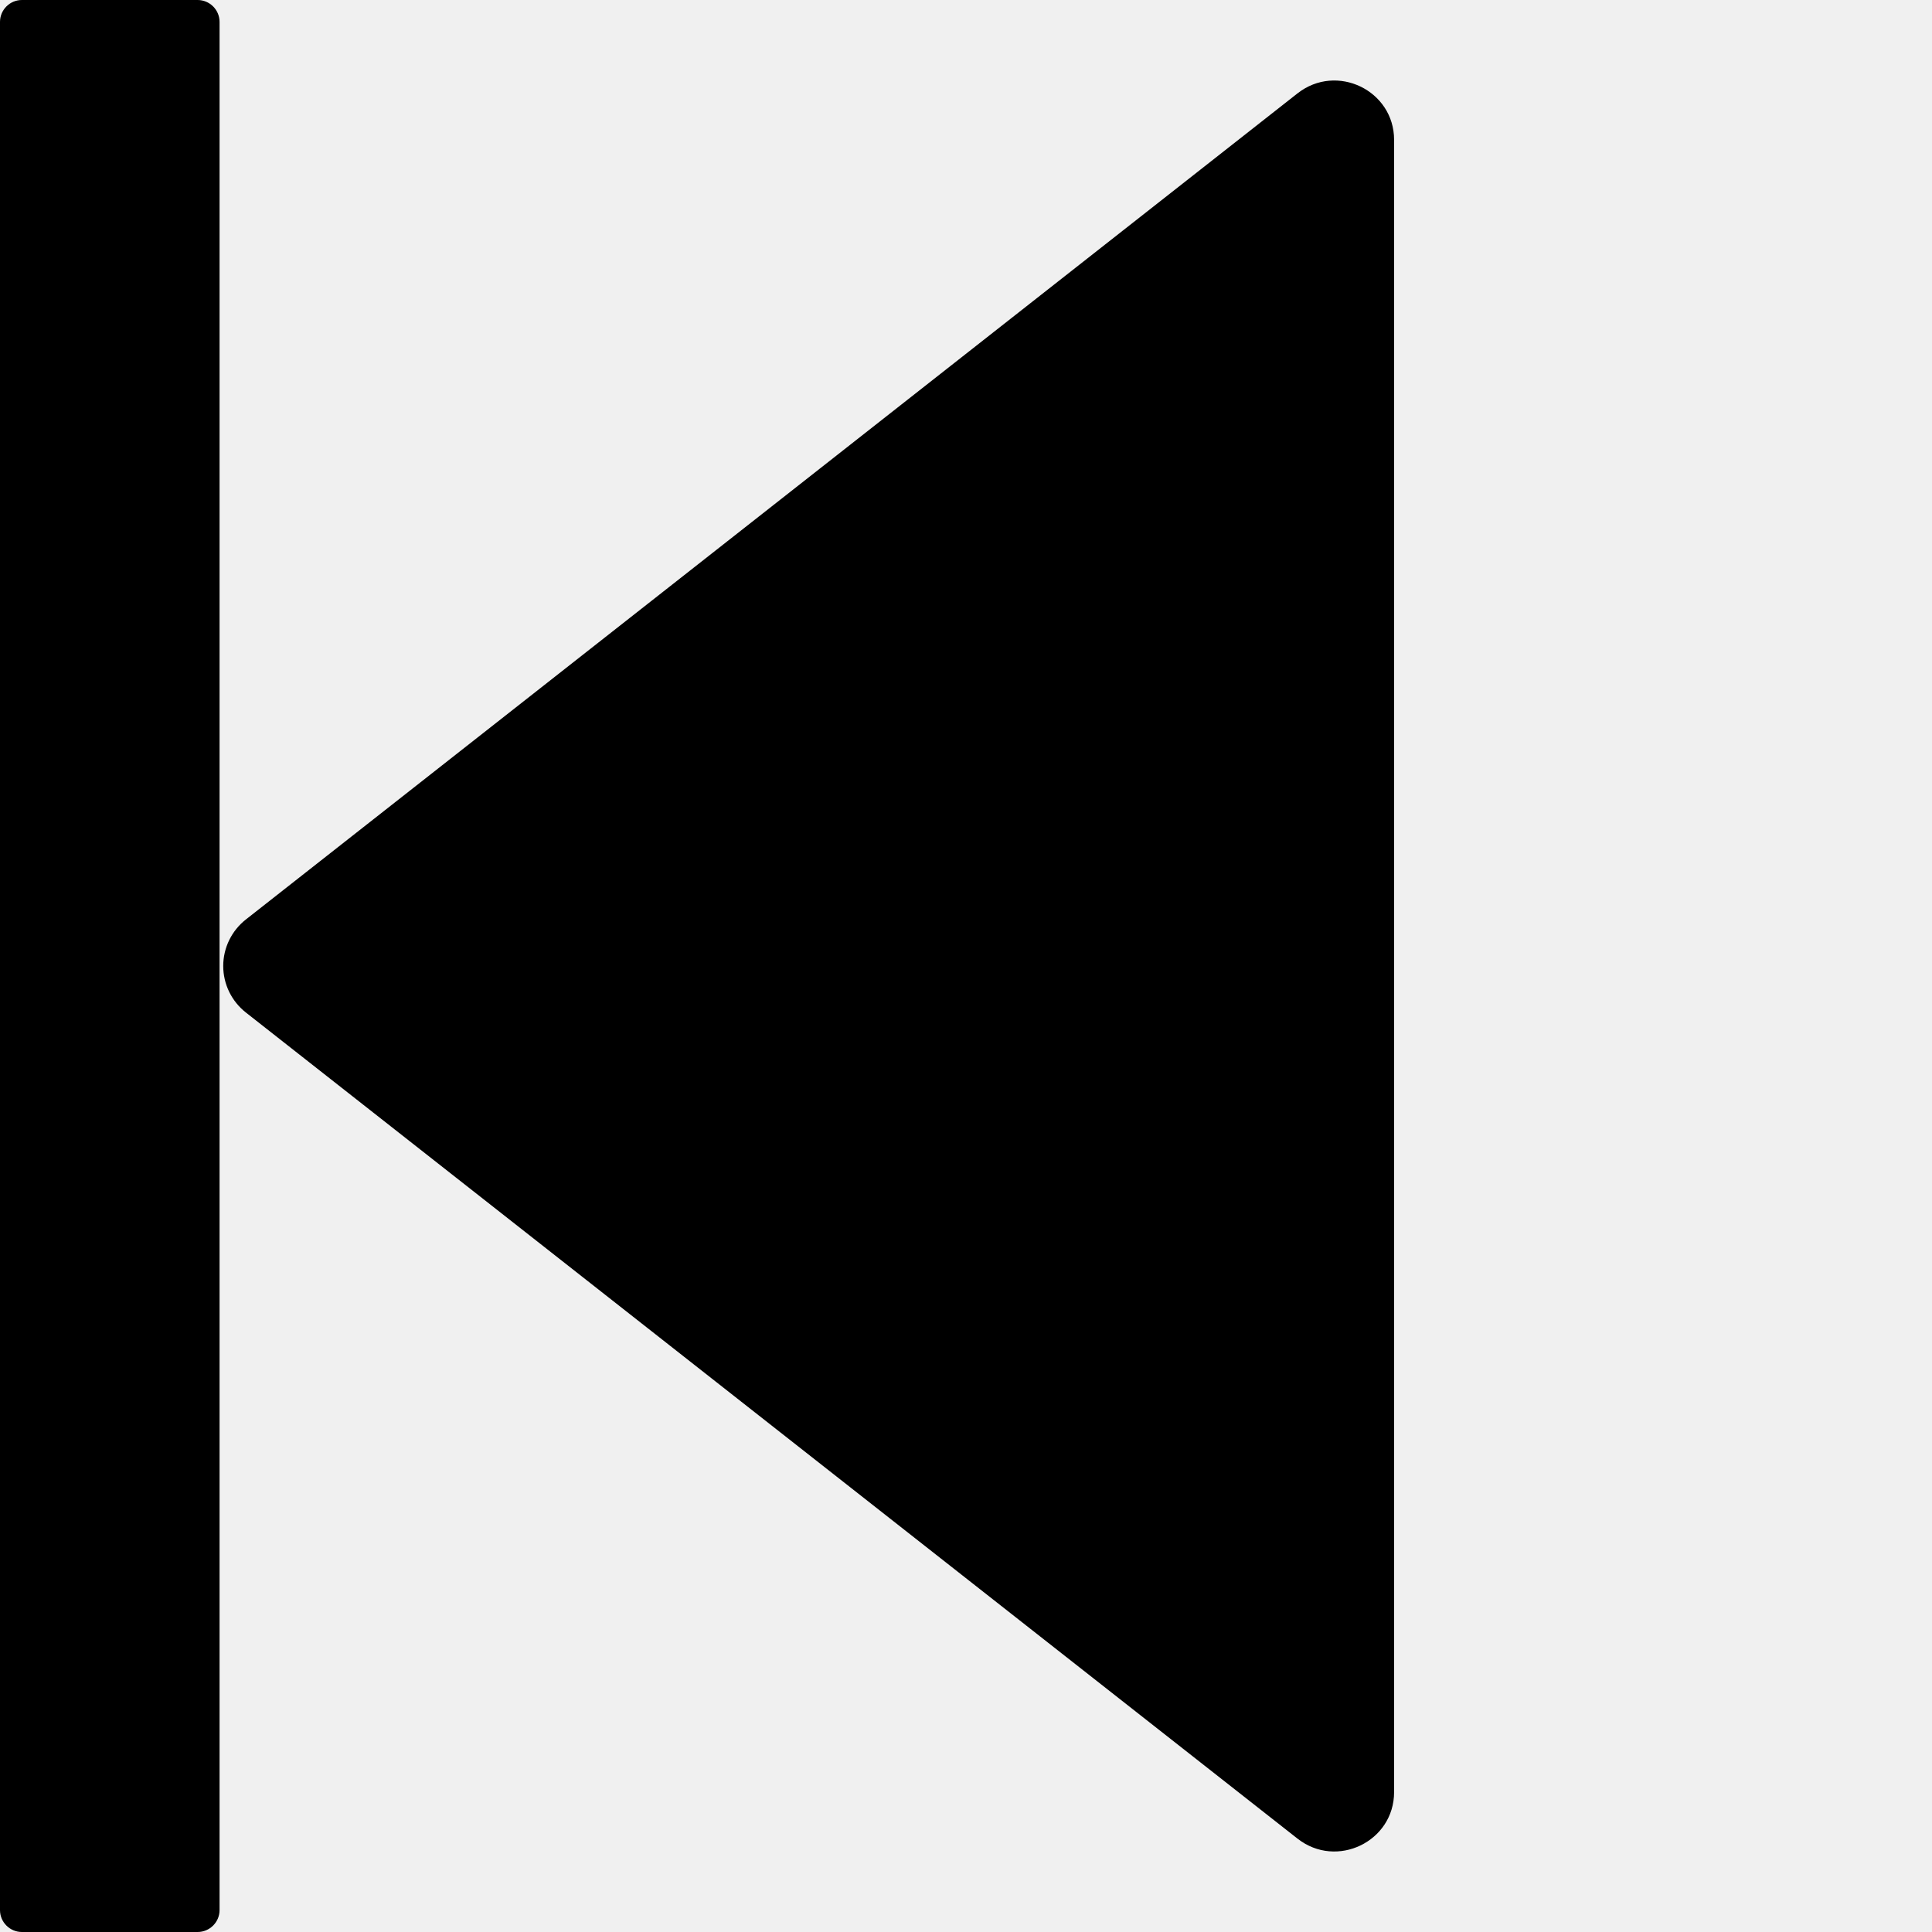
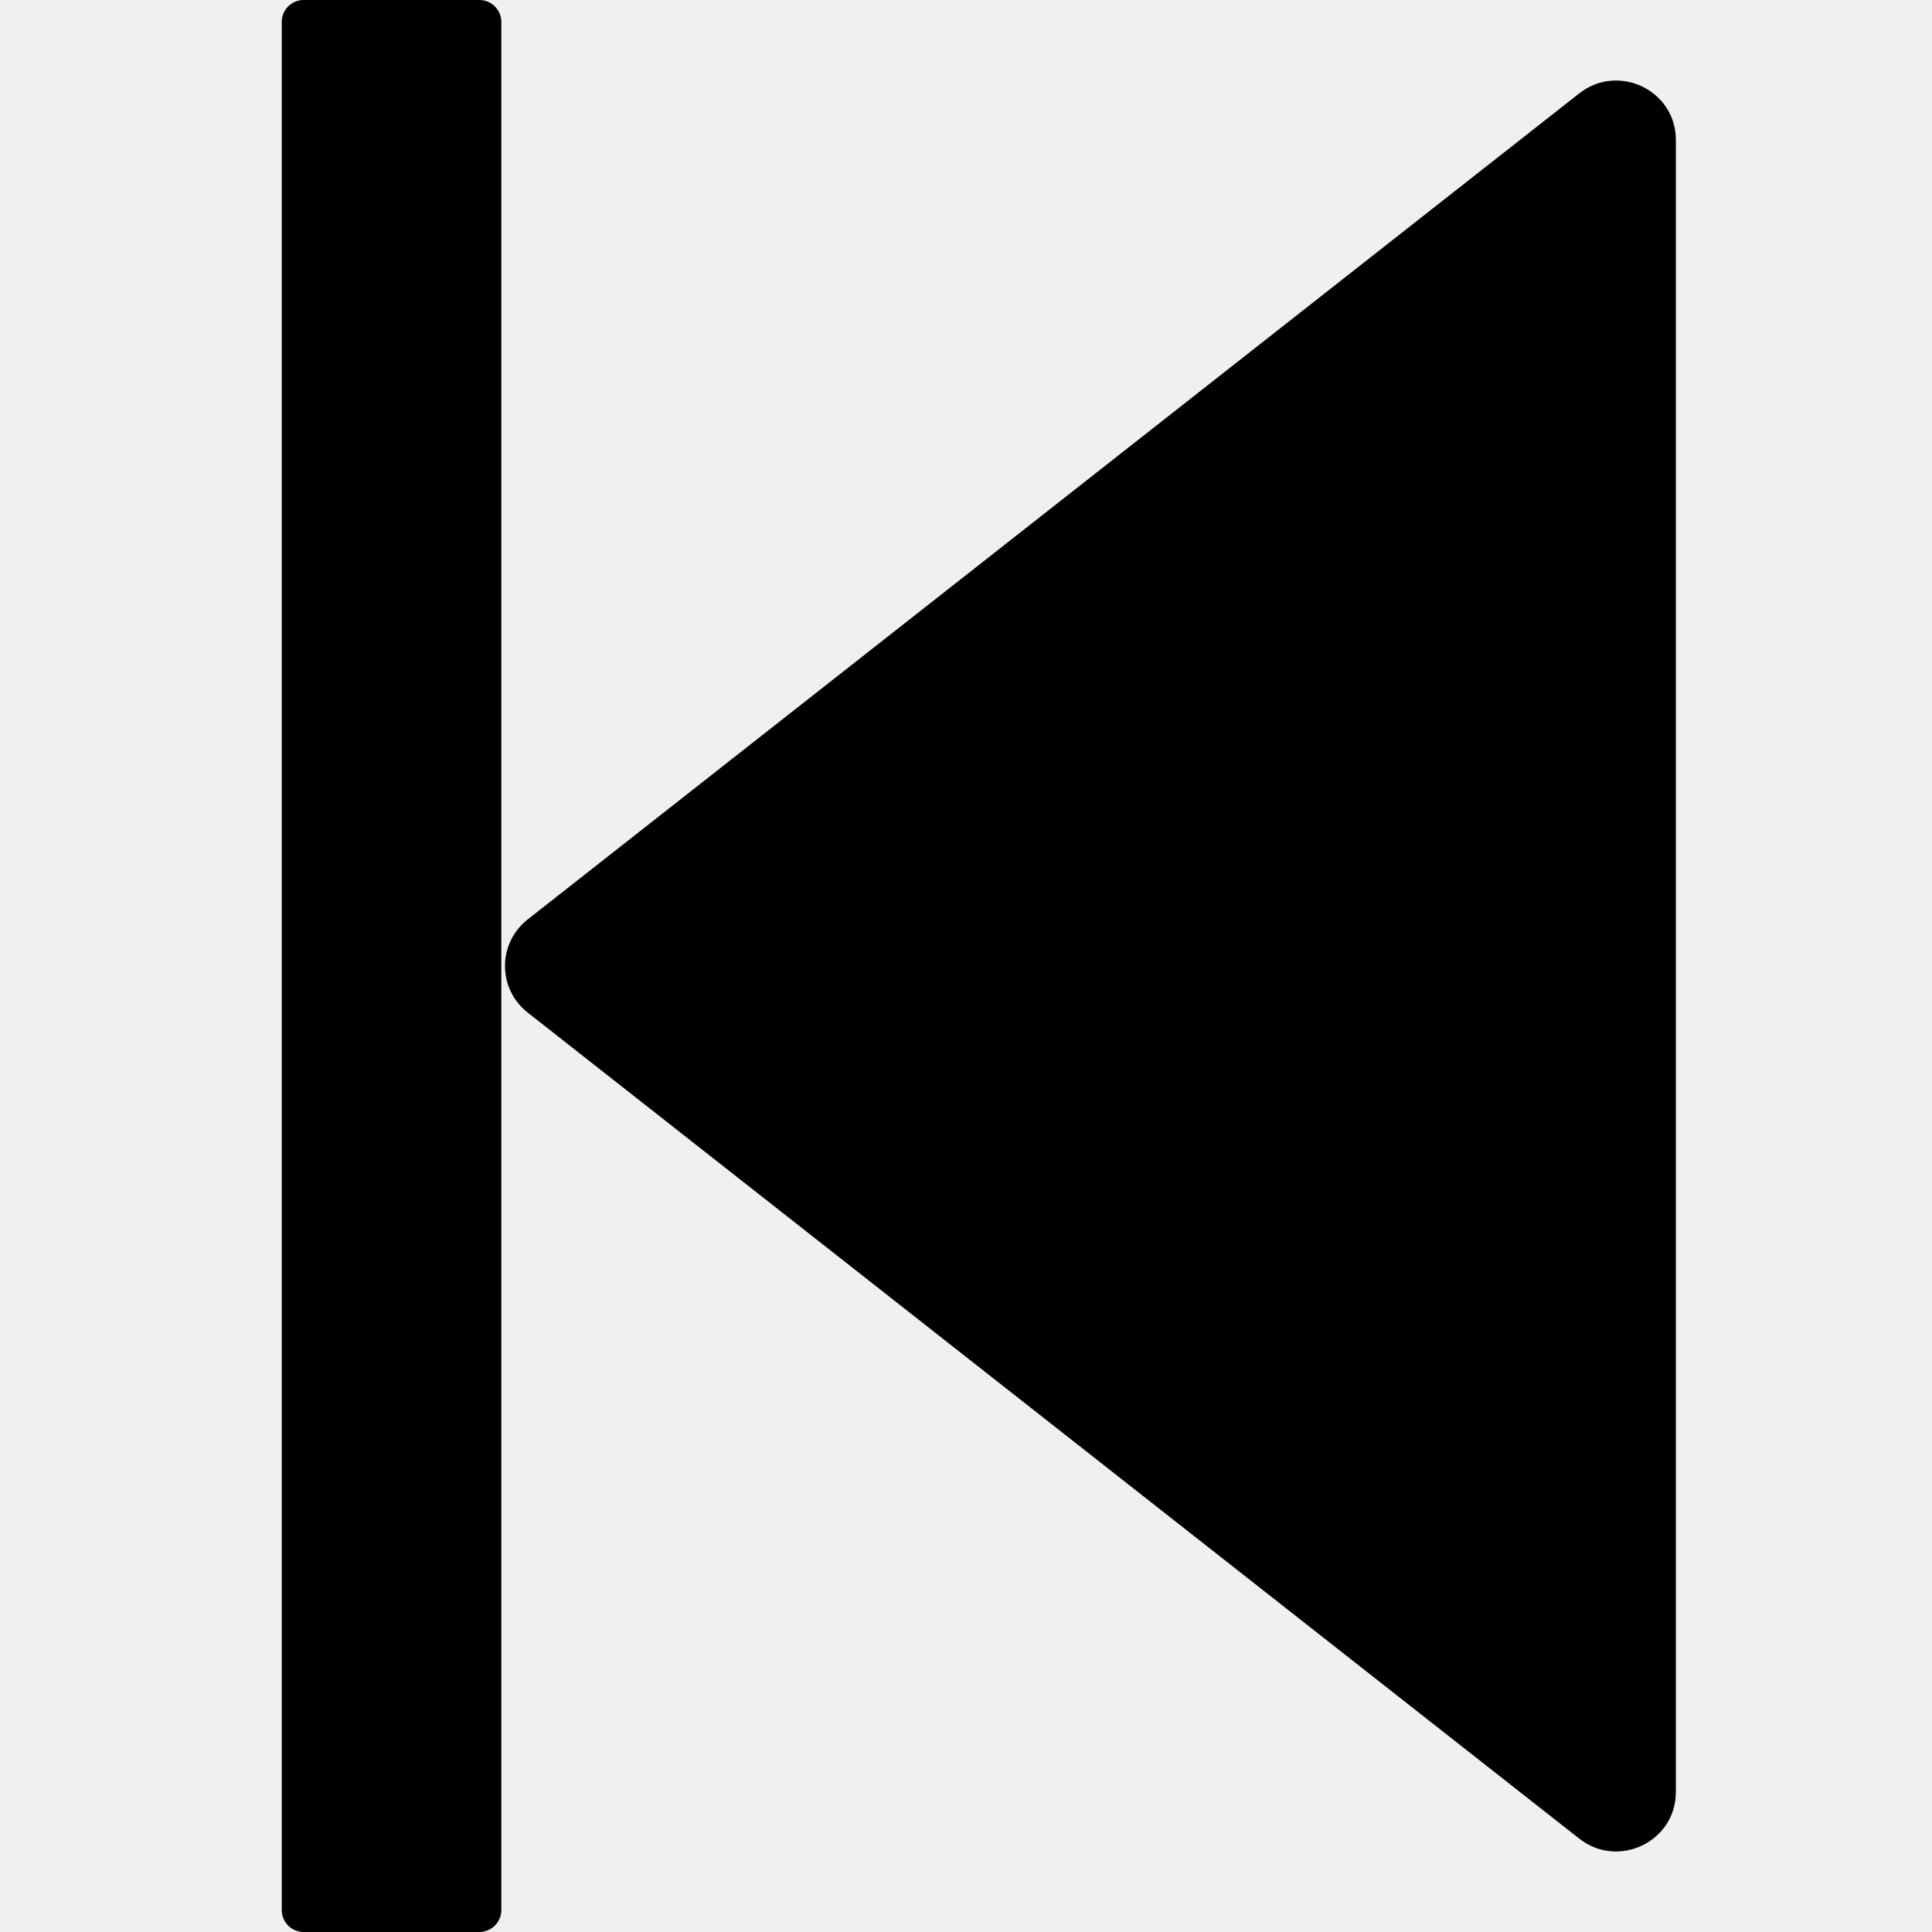
<svg xmlns="http://www.w3.org/2000/svg" width="48" height="48" viewBox="0 0 48 48" fill="none">
  <rect width="48" height="48" fill="white" fill-opacity="0.01" />
-   <path fill="#000" d="M6.109,25.156 L32.236,45.68 C33.208,46.443 34.636,45.755 34.636,44.524 L34.636,3.475 C34.636,2.245 33.208,1.557 32.236,2.32 L6.109,22.844 C5.754,23.123 5.546,23.549 5.546,24 C5.546,24.451 5.754,24.877 6.109,25.156 M4.909,48 L0.545,48 C0.244,48 0,47.756 0,47.455 L0,0.545 C0,0.244 0.244,0 0.545,0 L4.909,0 C5.21,0 5.455,0.244 5.455,0.545 L5.455,47.455 C5.455,47.756 5.21,48 4.909,48" />
+   <path d="M13.109,25.156 L39.236,45.68 C40.208,46.443 41.636,45.755 41.636,44.524 L41.636,3.475 C41.636,2.245 40.208,1.557 39.236,2.32 L13.109,22.844 C12.754,23.123 12.546,23.549 12.546,24 C12.546,24.451 12.754,24.877 13.109,25.156 M11.909,48 L7.545,48 C7.244,48 7,47.756 7,47.455 L7,0.545 C7,0.244 7.244,0 7.545,0 L11.909,0 C12.21,0 12.455,0.244 12.455,0.545 L12.455,47.455 C12.455,47.756 12.21,48 11.909,48" fill="#000000" />
</svg>
